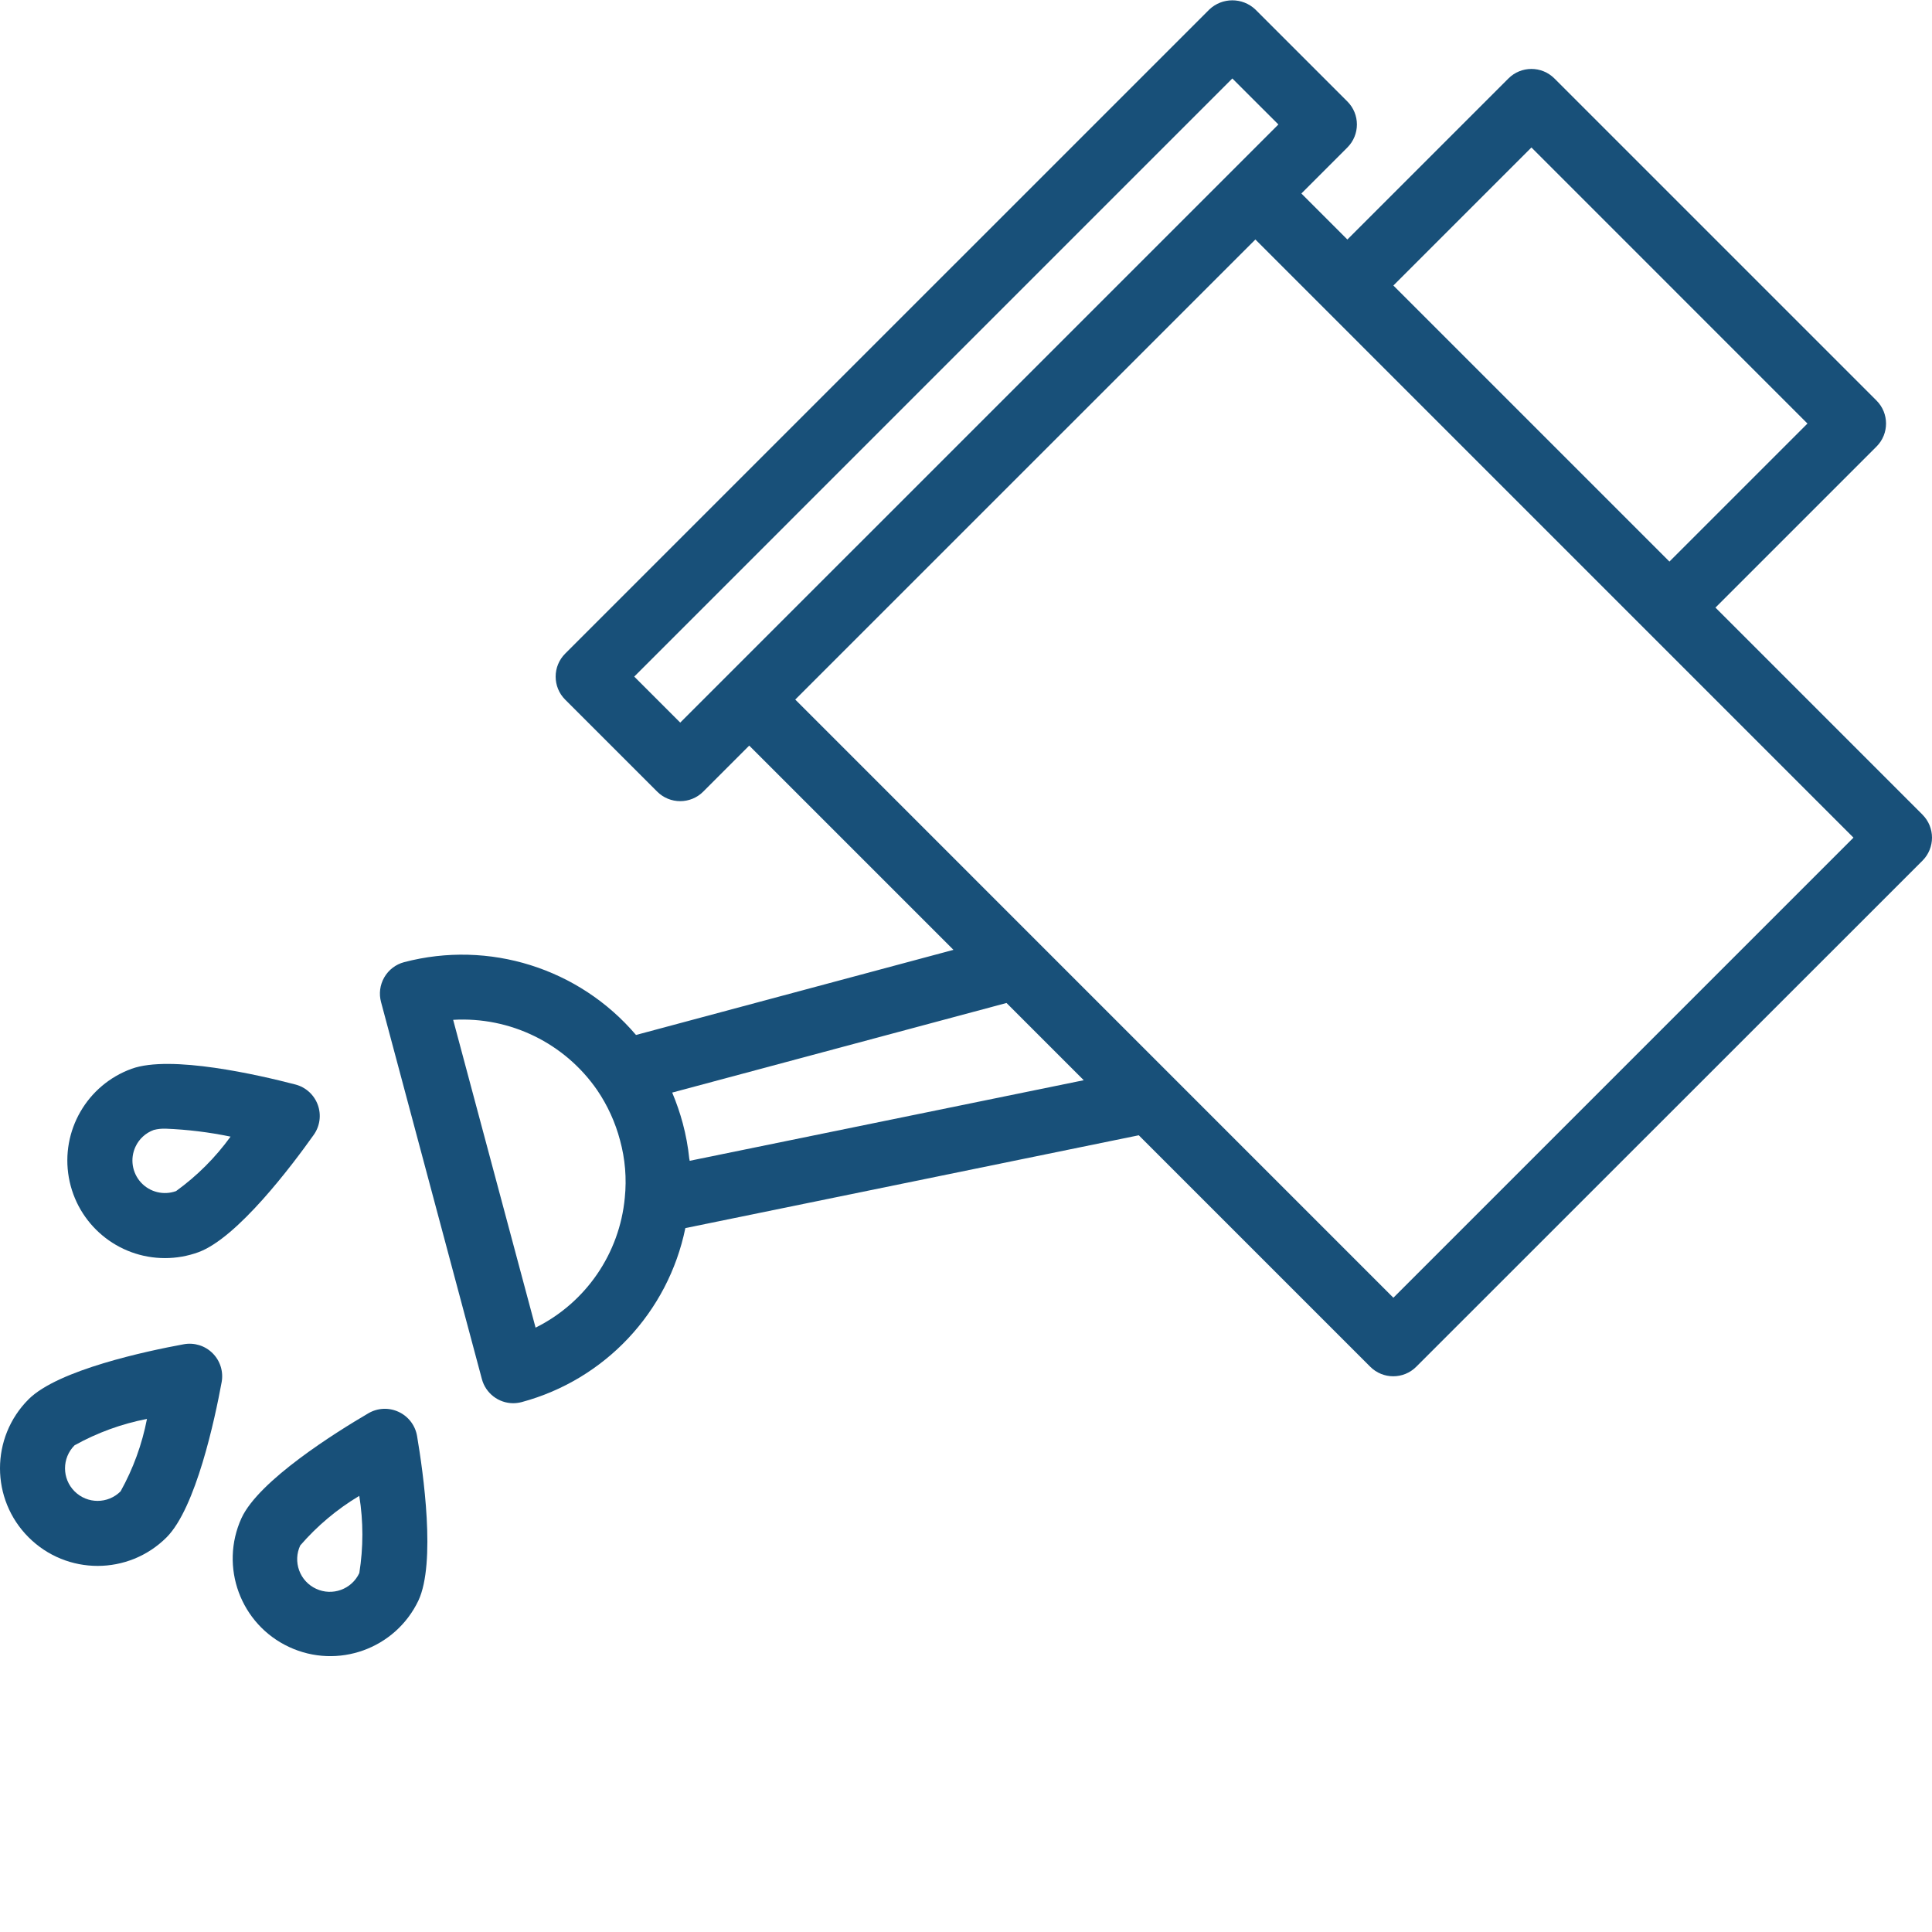
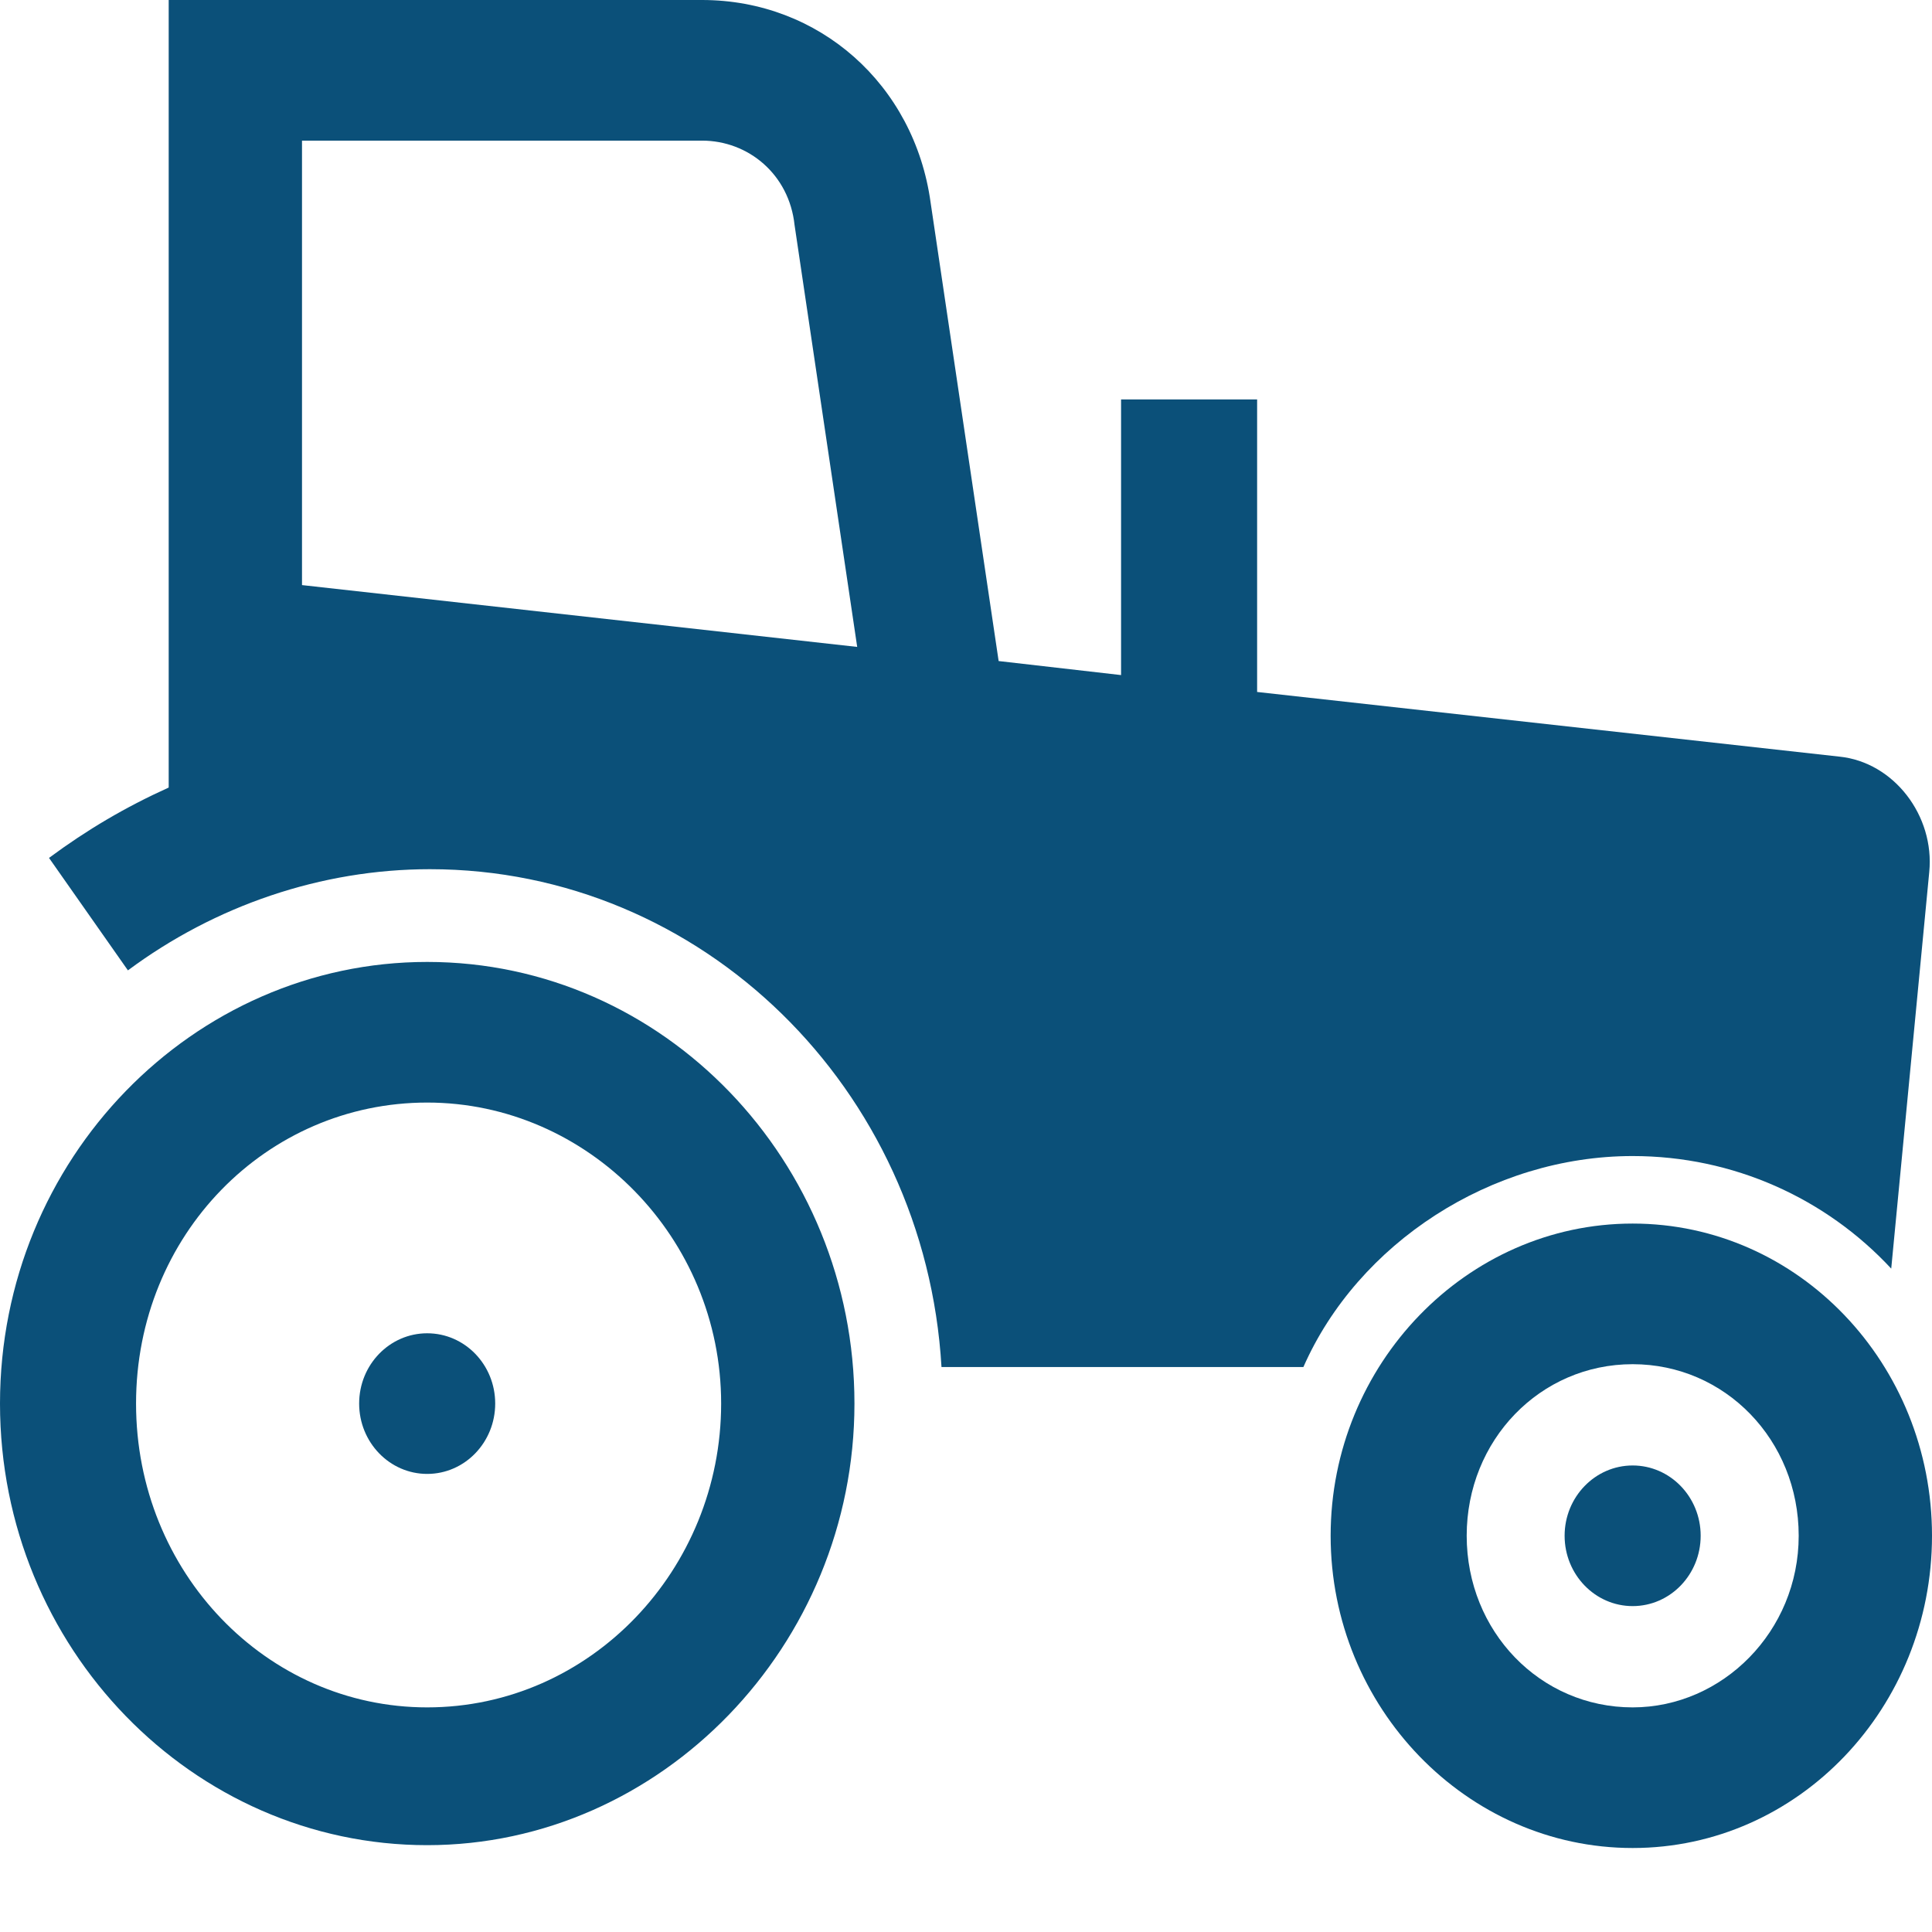
- <svg xmlns="http://www.w3.org/2000/svg" version="1.1" width="512" height="512" x="0" y="0" viewBox="0 0 475.076 475" style="enable-background:new 0 0 512 512" xml:space="preserve" class="">
-   <g>
-     <path d="m472.734 200.281-50.906-50.914 39.602-39.598c3.125-3.125 3.125-8.188 0-11.312l-79.199-79.199c-3.125-3.125-8.188-3.125-11.312 0l-39.602 39.598-11.309-11.312 11.309-11.316c3.125-3.125 3.125-8.191 0-11.312l-22.629-22.625c-3.176-3-8.141-3-11.312 0l-158.402 158.398c-3.121 3.125-3.121 8.188 0 11.312l22.633 22.625c3.125 3.121 8.188 3.121 11.312 0l11.312-11.32 50.223 50.223-78.062 20.93c-13.992-16.426-36.156-23.383-57.023-17.902-2.055.543-3.809 1.887-4.871 3.727-1.066 1.84-1.355 4.027-.801 6.078l24.797 92.715c.938 3.5 4.105 5.934 7.73 5.934.695-.008 1.391-.102 2.062-.277 20.426-5.504 35.996-22.062 40.242-42.785l111.496-22.824 56.918 56.918c3.125 3.125 8.188 3.125 11.312 0l124.48-124.445c3.121-3.125 3.121-8.188 0-11.312zm-96.16-164.055 67.879 67.887-33.941 33.938-67.883-67.883zm-209.305 141.422-11.312-11.312 147.074-147.078 11.32 11.312zm-35.566 148.801-20.273-75.711c14.027-.824 27.461 5.742 35.434 17.312 2.547 3.75 4.441 7.91 5.598 12.293 1.262 4.598 1.66 9.387 1.176 14.129-1.285 13.73-9.586 25.816-21.934 31.953zm134.789-60.863-96.902 19.816c0-.176-.07-.344-.098-.52-.301-2.938-.836-5.84-1.598-8.691-.695-2.578-1.566-5.105-2.602-7.566l82.211-22.031zm76.137 53.488-147.078-147.09 113.145-113.129 147.07 147.082zm0 0" fill="#185079" data-original="#000000" style="" />
-     <path d="m98.016 347.137c-2.383-1.113-5.156-.984-7.426.344-7.961 4.656-26.91 16.496-31.199 25.762-5.469 11.984-.254 26.137 11.688 31.707 11.938 5.57 26.133.477 31.809-11.414 4.328-9.27 1.207-31.398-.336-40.477-.445-2.602-2.141-4.816-4.535-5.922zm-9.664 39.641c-1.871 3.996-6.625 5.727-10.625 3.863-1.934-.891-3.434-2.516-4.164-4.52-.73-2-.637-4.207.266-6.137 4.16-4.809 9.059-8.926 14.516-12.191 1.016 6.285 1.016 12.695.008 18.984zm0 0" fill="#185079" data-original="#000000" style="" />
-     <path d="m45.191 330.512c-9.066 1.664-30.922 6.297-38.16 13.527-9.375 9.375-9.375 24.574 0 33.945 9.371 9.375 24.57 9.375 33.941 0 7.203-7.238 11.867-29.094 13.531-38.16.473-2.586-.355-5.238-2.215-7.098-1.859-1.859-4.512-2.688-7.098-2.215zm-15.539 36.168c-3.125 3.129-8.191 3.129-11.316 0-3.129-3.125-3.129-8.191 0-11.32 5.555-3.09 11.562-5.281 17.805-6.488-1.207 6.242-3.395 12.254-6.488 17.809zm0 0" fill="#185079" data-original="#000000" style="" />
-     <path d="m40.582 309.328c2.793 0 5.566-.488 8.191-1.445 9.602-3.496 23.047-21.355 28.375-28.867 1.523-2.141 1.898-4.898 1-7.367-.902-2.473-2.957-4.344-5.504-5.008-8.91-2.32-30.68-7.359-40.293-3.863-10.949 3.984-17.453 15.258-15.426 26.73 2.031 11.473 12.004 19.832 23.656 19.82zm-7.273-27.375c.891-1.926 2.512-3.414 4.504-4.137.969-.246 1.969-.352 2.969-.312 5.348.215 10.672.867 15.914 1.953-3.727 5.148-8.25 9.668-13.402 13.391-3.039 1.105-6.445.27-8.629-2.113-2.184-2.383-2.719-5.852-1.355-8.781zm0 0" fill="#185079" data-original="#000000" style="" />
-   </g>
+ <svg xmlns="http://www.w3.org/2000/svg" width="19" height="19" viewBox="0 0 19 19" fill="none">
+   <path d="M4.201 9.46C1.9 9.46 0 11.397 0 13.803C0 16.21 1.9 18.146 4.201 18.146C6.503 18.146 8.403 16.182 8.403 13.803C8.403 11.424 6.53 9.46 4.201 9.46ZM4.201 16.791C2.623 16.791 1.338 15.463 1.338 13.803C1.338 12.143 2.623 10.843 4.201 10.843C5.78 10.843 7.092 12.171 7.092 13.803C7.092 15.435 5.807 16.791 4.201 16.791Z" fill="#0B5079" />
+   <path d="M16.056 12.033C14.424 12.033 13.086 13.416 13.086 15.103C13.086 16.791 14.424 18.174 16.056 18.174C17.689 18.174 19 16.791 19 15.103C19 13.416 17.689 12.033 16.056 12.033ZM16.056 16.791C15.146 16.791 14.424 16.044 14.424 15.103C14.424 14.163 15.146 13.416 16.056 13.416C16.966 13.416 17.689 14.163 17.689 15.103C17.689 16.044 16.939 16.791 16.056 16.791Z" fill="#0B5079" />
+   <path d="M16.056 11.369C17.047 11.369 17.956 11.784 18.599 12.476L18.973 8.575C19.027 8.022 18.625 7.496 18.09 7.441L12.363 6.805V3.928H11.025V6.639L9.821 6.501L9.152 1.992C8.992 0.83 8.055 0 6.904 0H1.659V7.745C1.231 7.939 0.856 8.16 0.482 8.437L1.258 9.543C2.114 8.907 3.158 8.548 4.228 8.548C6.904 8.548 9.099 10.705 9.259 13.444H9.901H10.624H12.818C13.354 12.227 14.665 11.369 16.056 11.369ZM6.904 1.383C7.359 1.383 7.761 1.715 7.814 2.213L8.43 6.362L2.97 5.754V1.383H6.904Z" fill="#0B5079" />
+   <path d="M16.056 15.795C16.426 15.795 16.725 15.485 16.725 15.103C16.725 14.722 16.426 14.412 16.056 14.412C15.687 14.412 15.387 14.722 15.387 15.103C15.387 15.485 15.687 15.795 16.056 15.795Z" fill="#0B5079" />
+   <path d="M4.201 14.495C4.571 14.495 4.87 14.185 4.87 13.803C4.87 13.421 4.571 13.112 4.201 13.112C3.832 13.112 3.532 13.421 3.532 13.803C3.532 14.185 3.832 14.495 4.201 14.495Z" fill="#0B5079" />
</svg>
